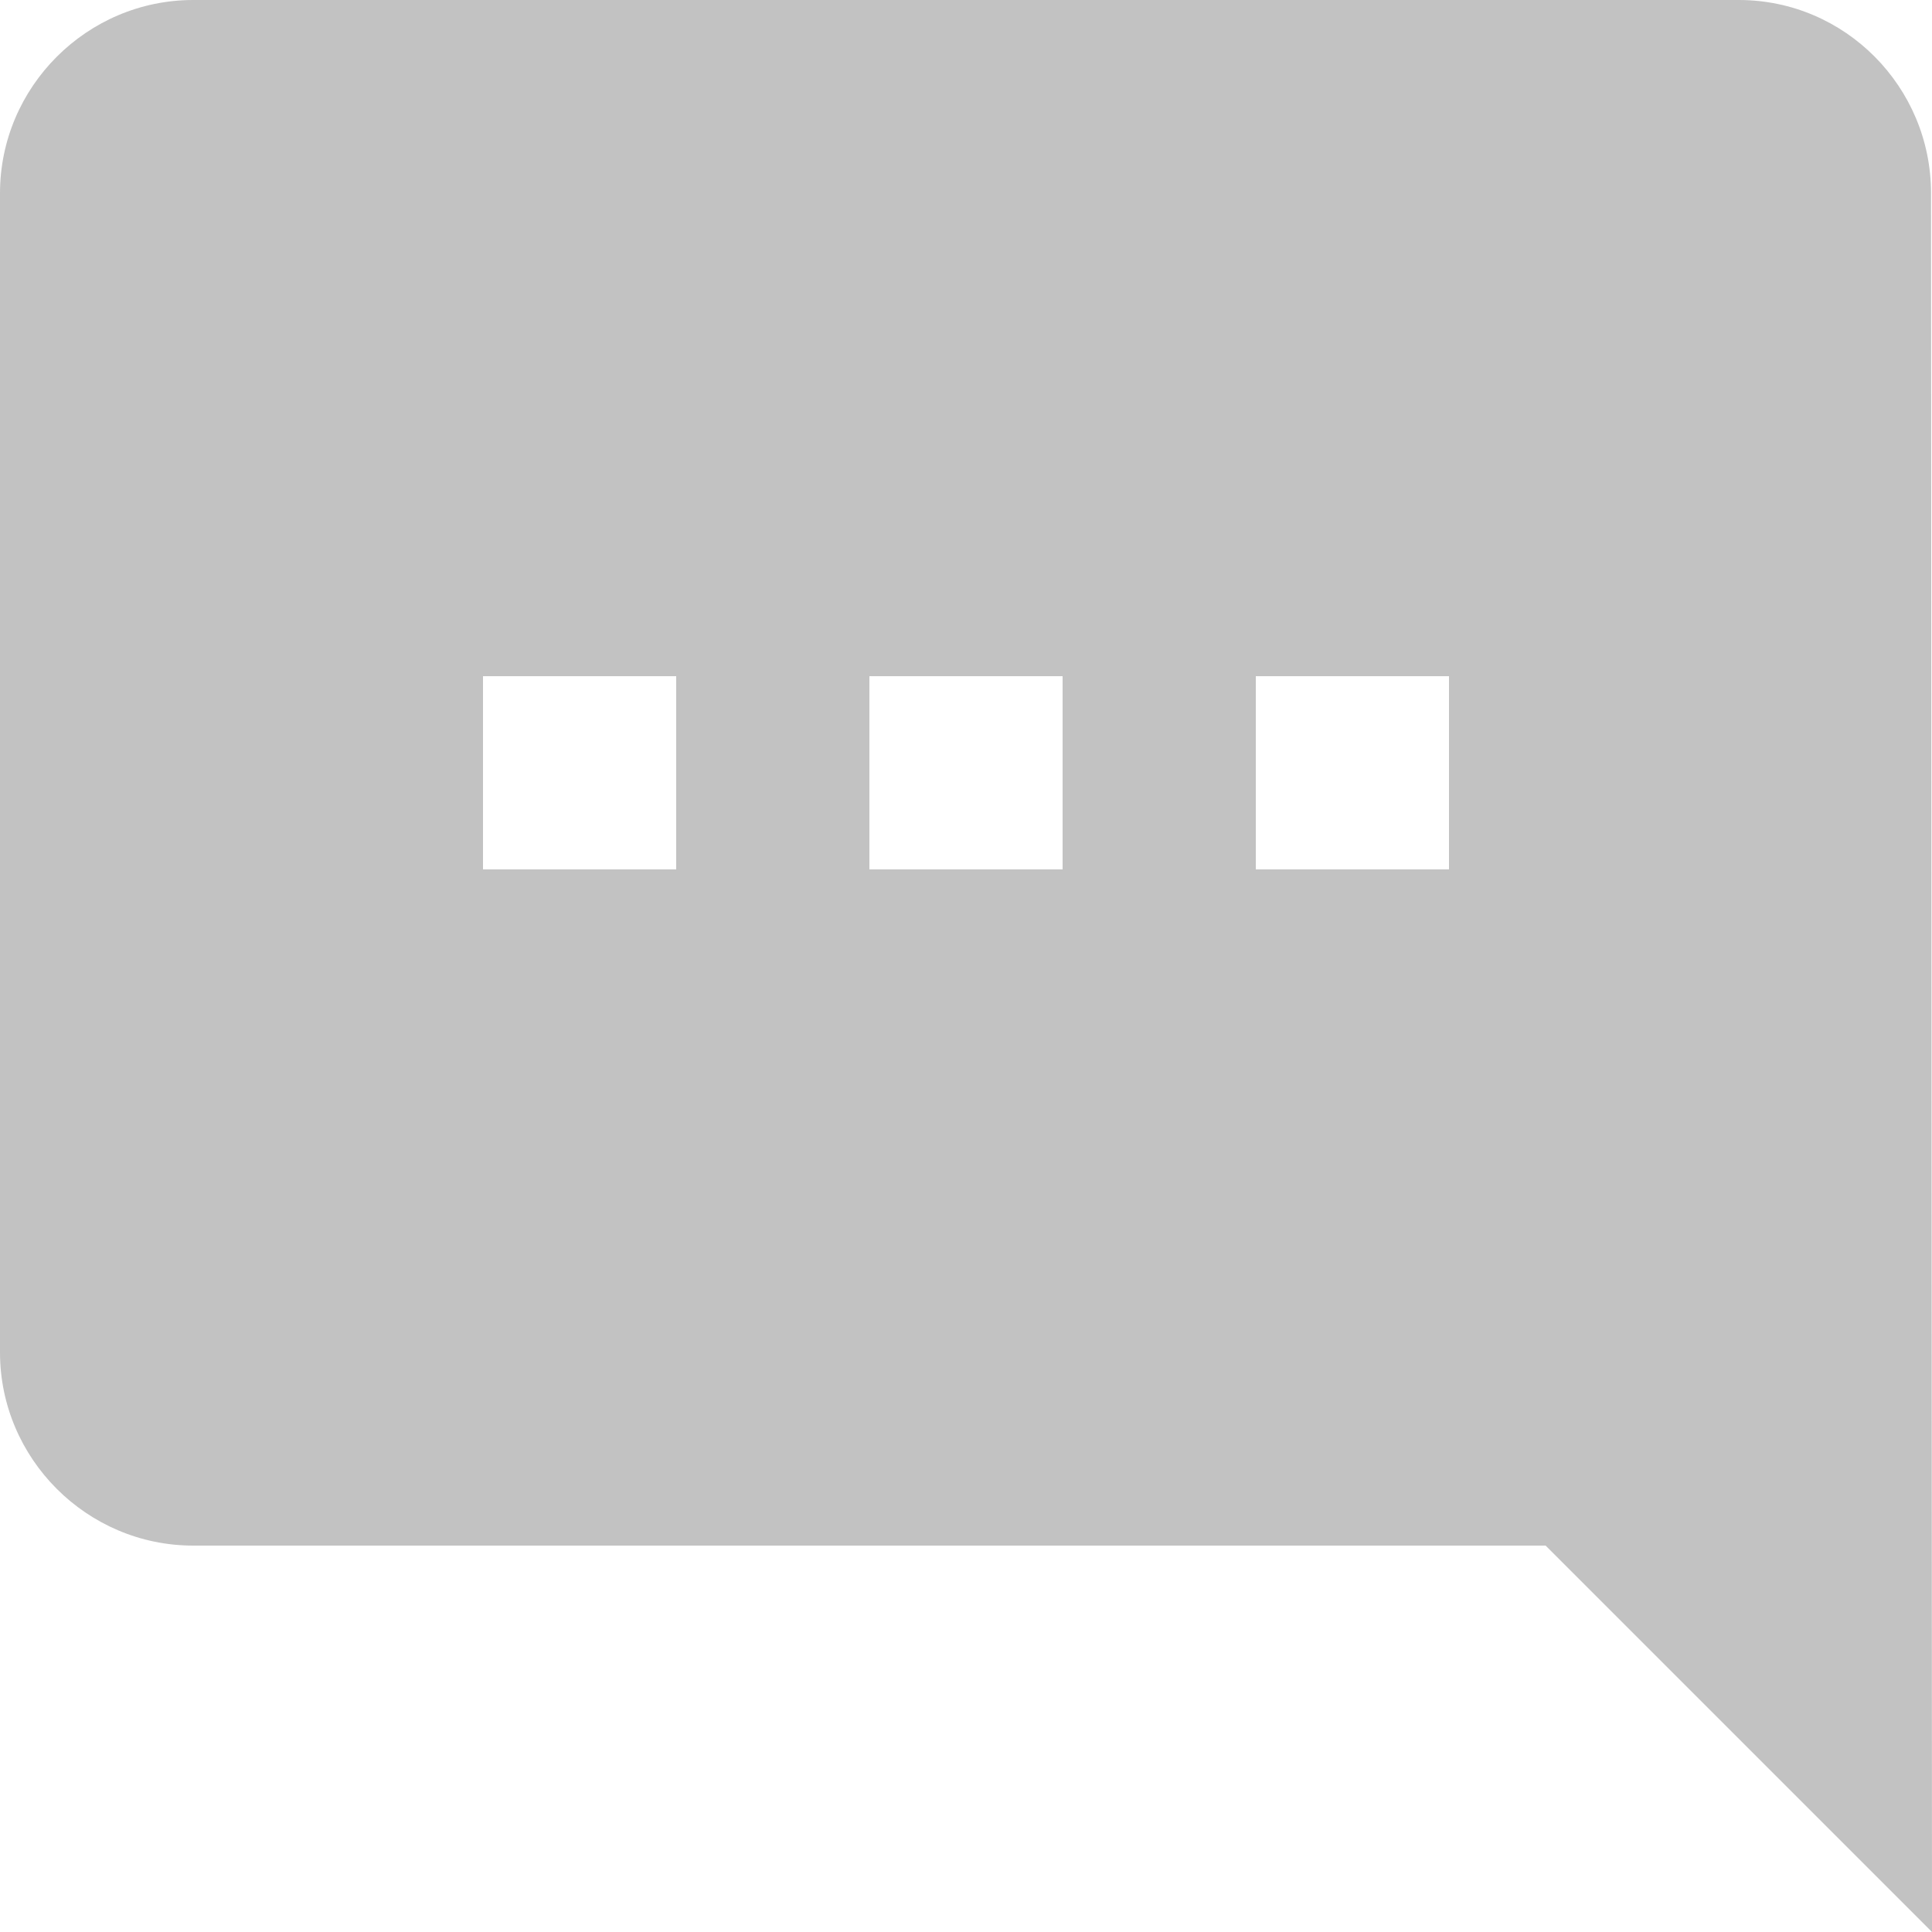
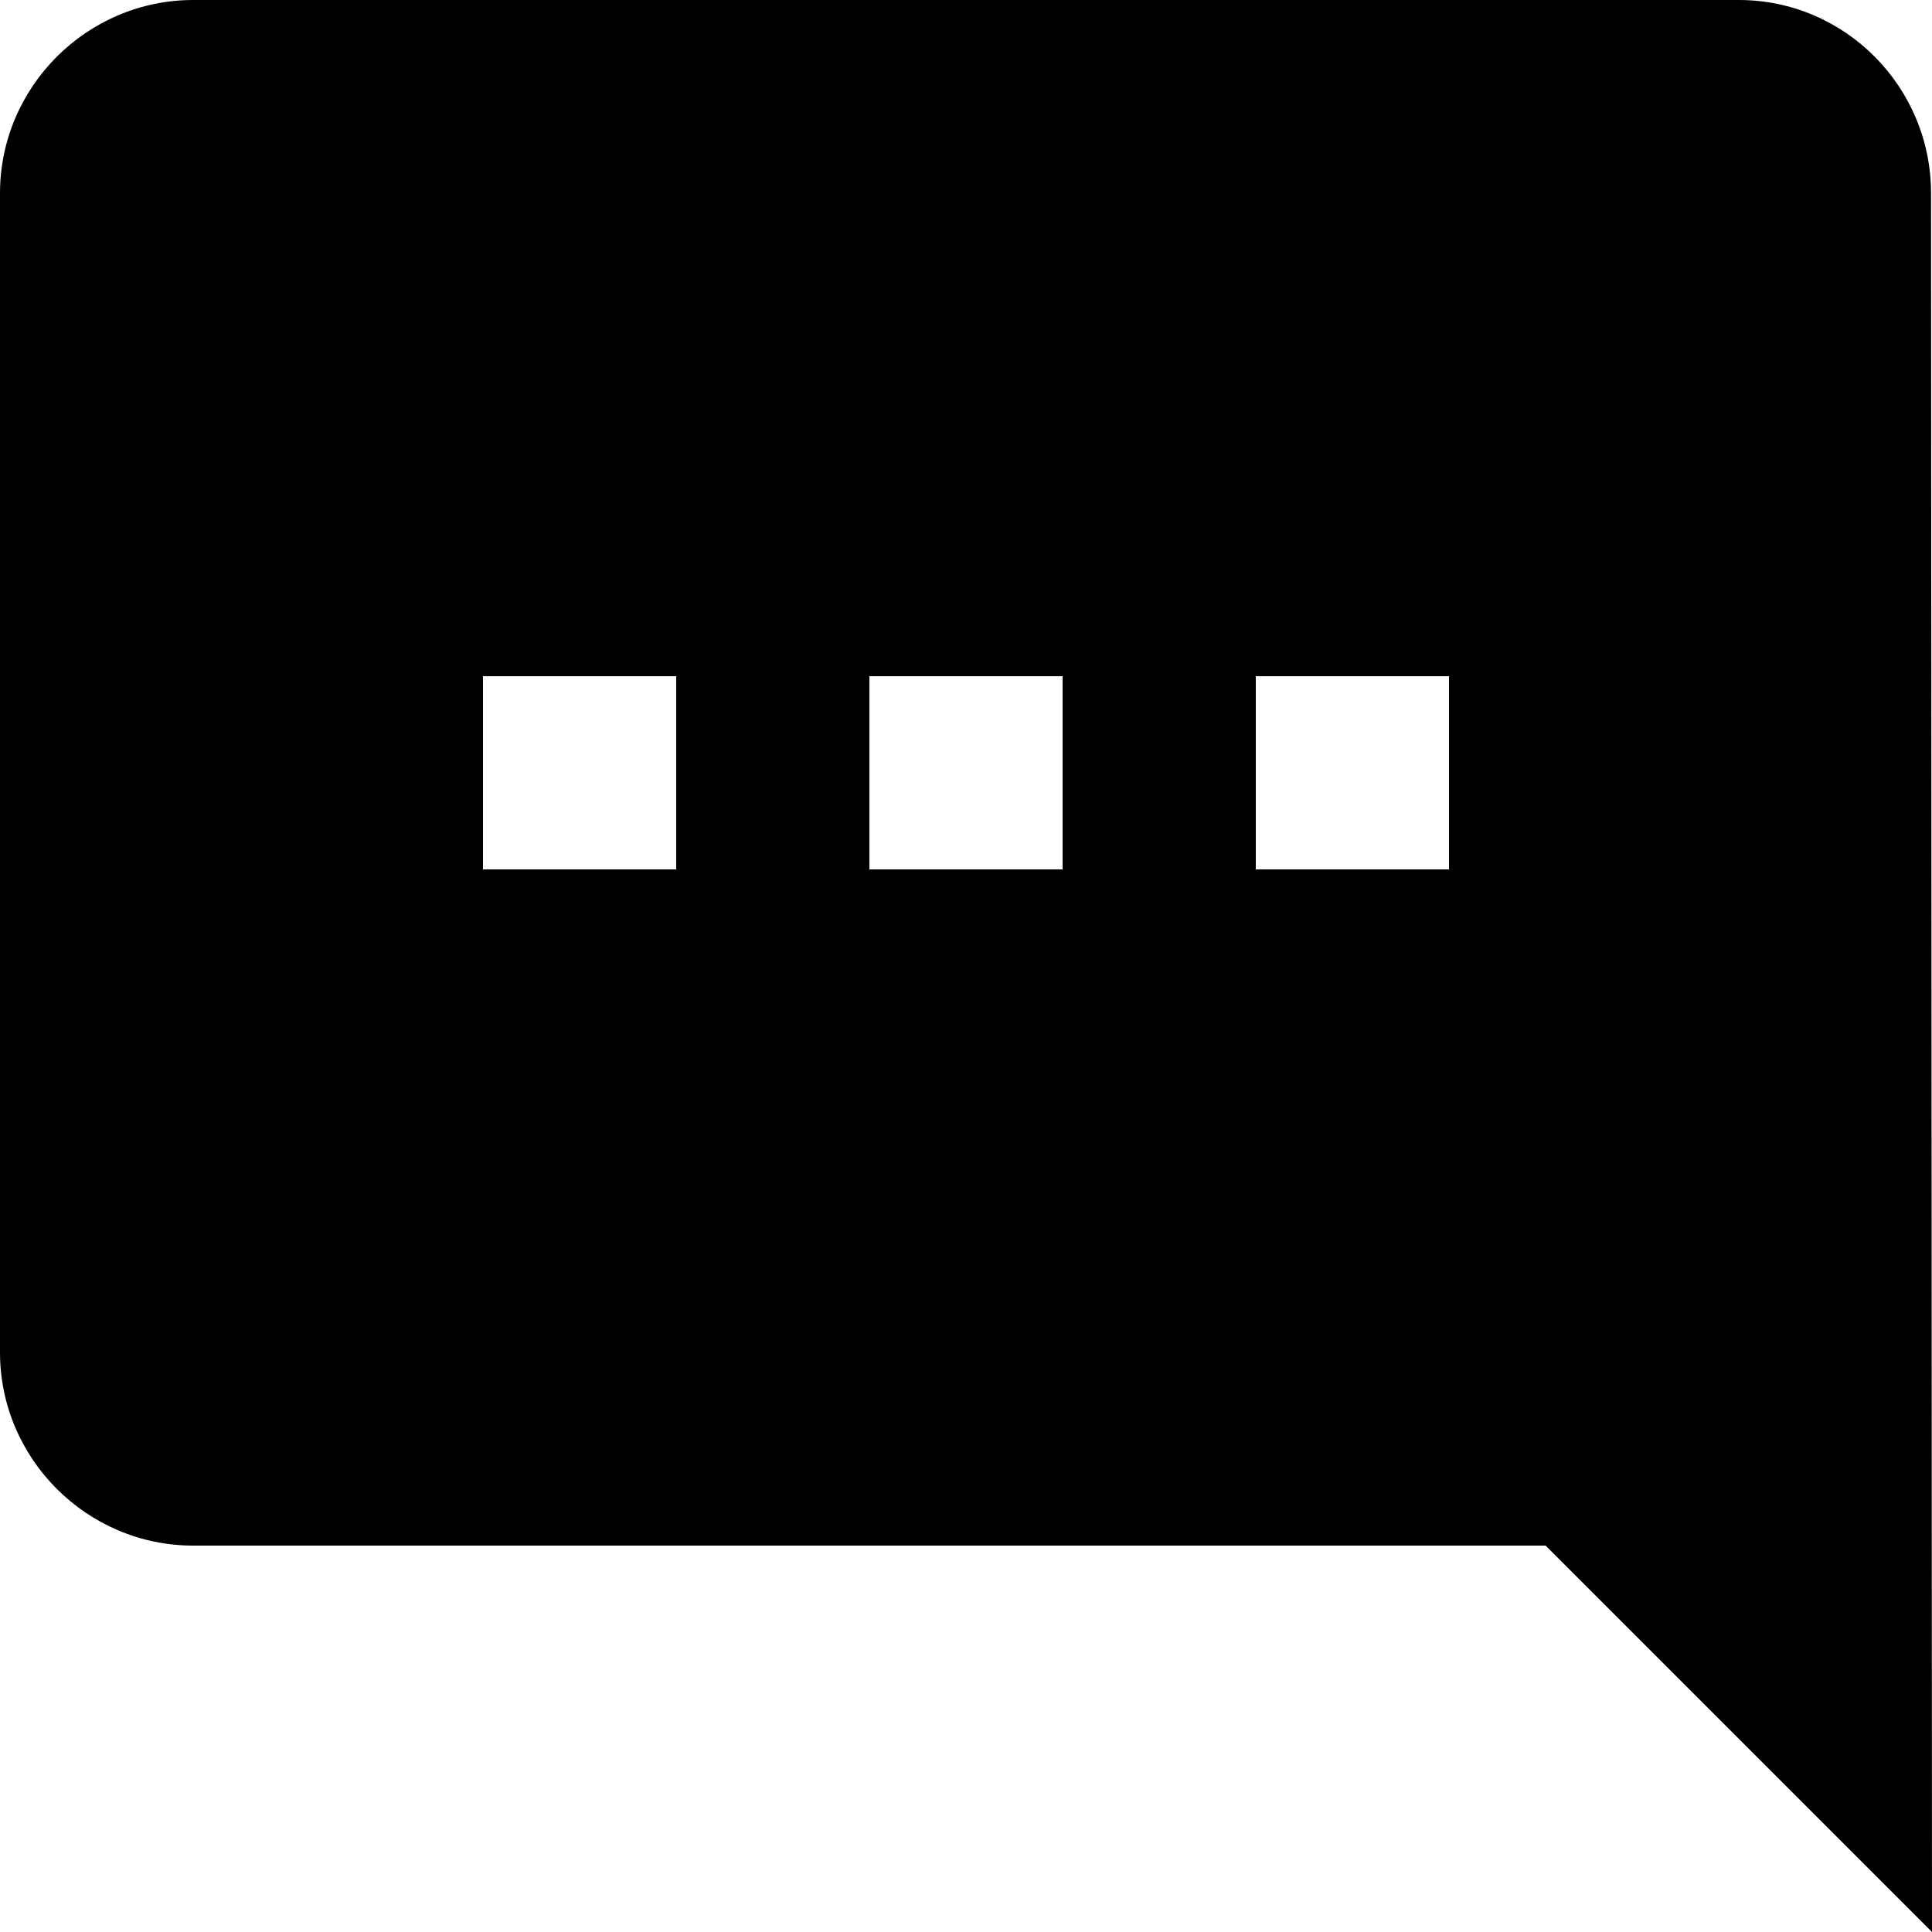
<svg xmlns="http://www.w3.org/2000/svg" width="20" height="20" viewBox="0 0 20 20" fill="none">
-   <path d="M2 0H18C19.1 0 19.99 0.9 19.99 2L20 20L16 16H2C0.9 16 0 15.1 0 14V2C0 0.9 0.9 0 2 0ZM13 9H15V7H13V9ZM9 9H11V7H9V9ZM5 9H7V7H5V9Z" fill="#C2C2C2" />
+   <path d="M2 0H18C19.1 0 19.99 0.9 19.99 2L20 20L16 16H2C0.9 16 0 15.1 0 14V2C0 0.9 0.9 0 2 0ZM13 9H15V7H13V9ZM9 9H11V7H9V9ZM5 9H7V7H5V9Z" fill="currentColor" />
</svg>
